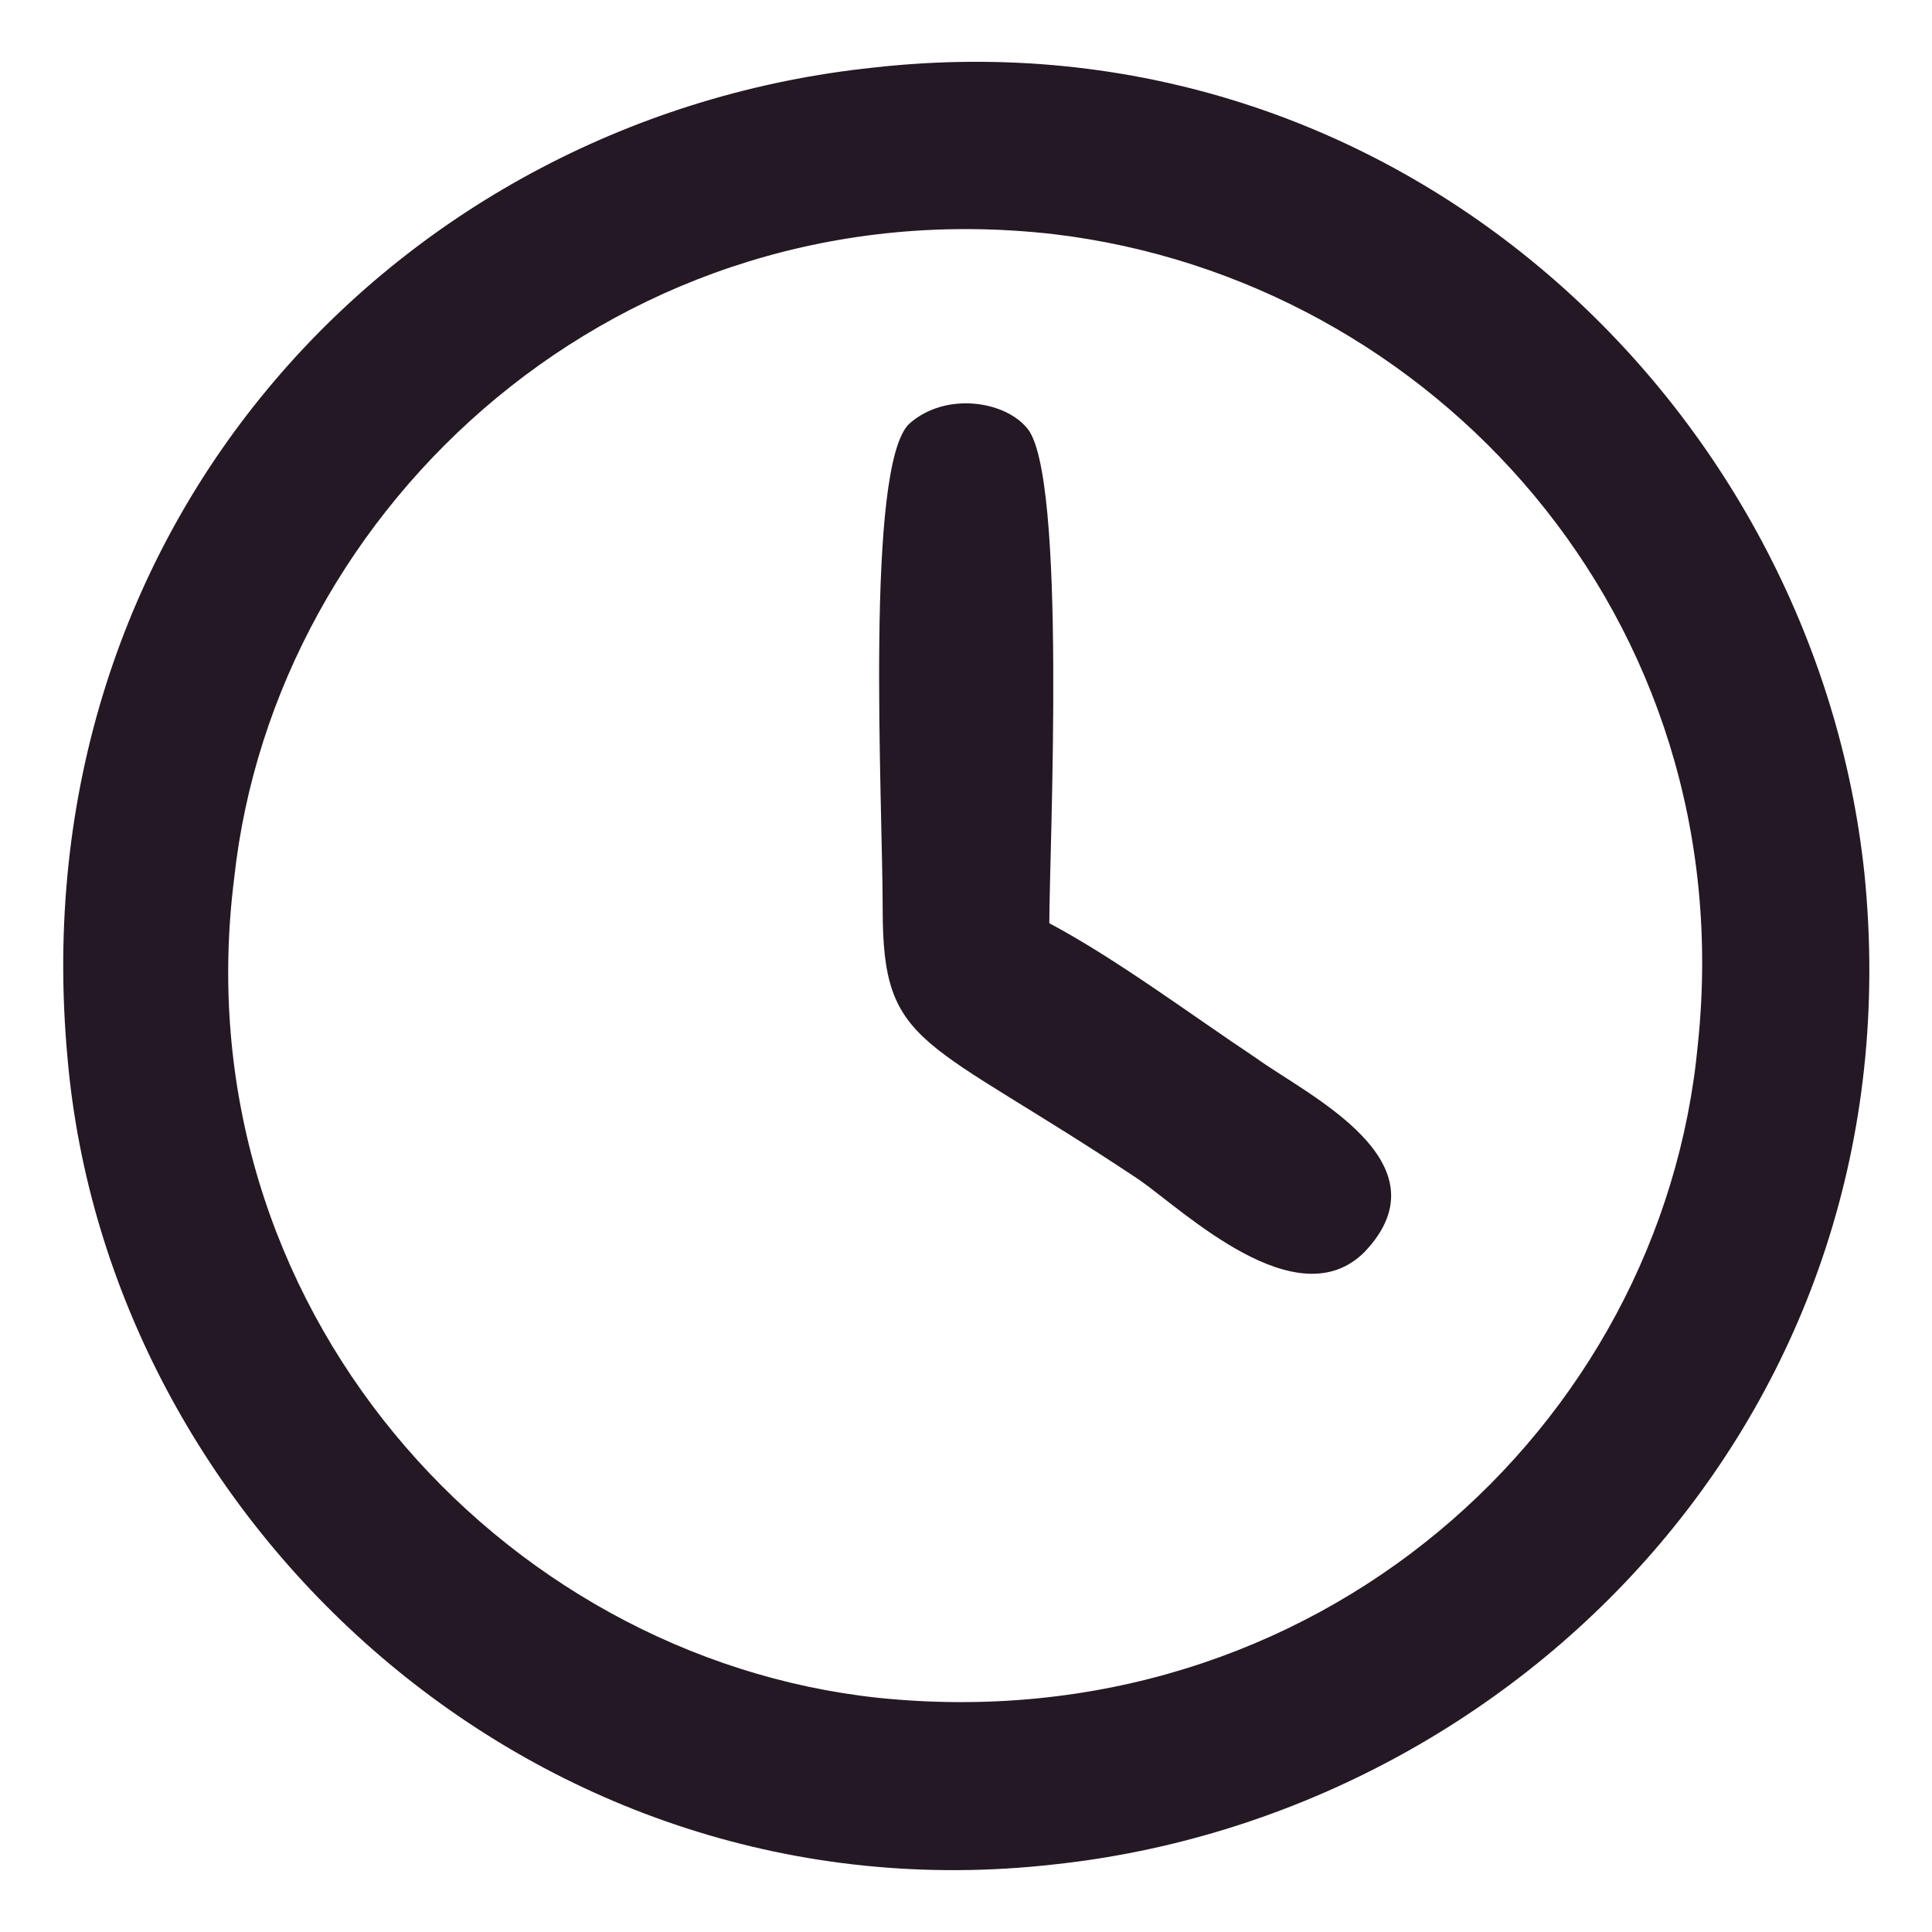
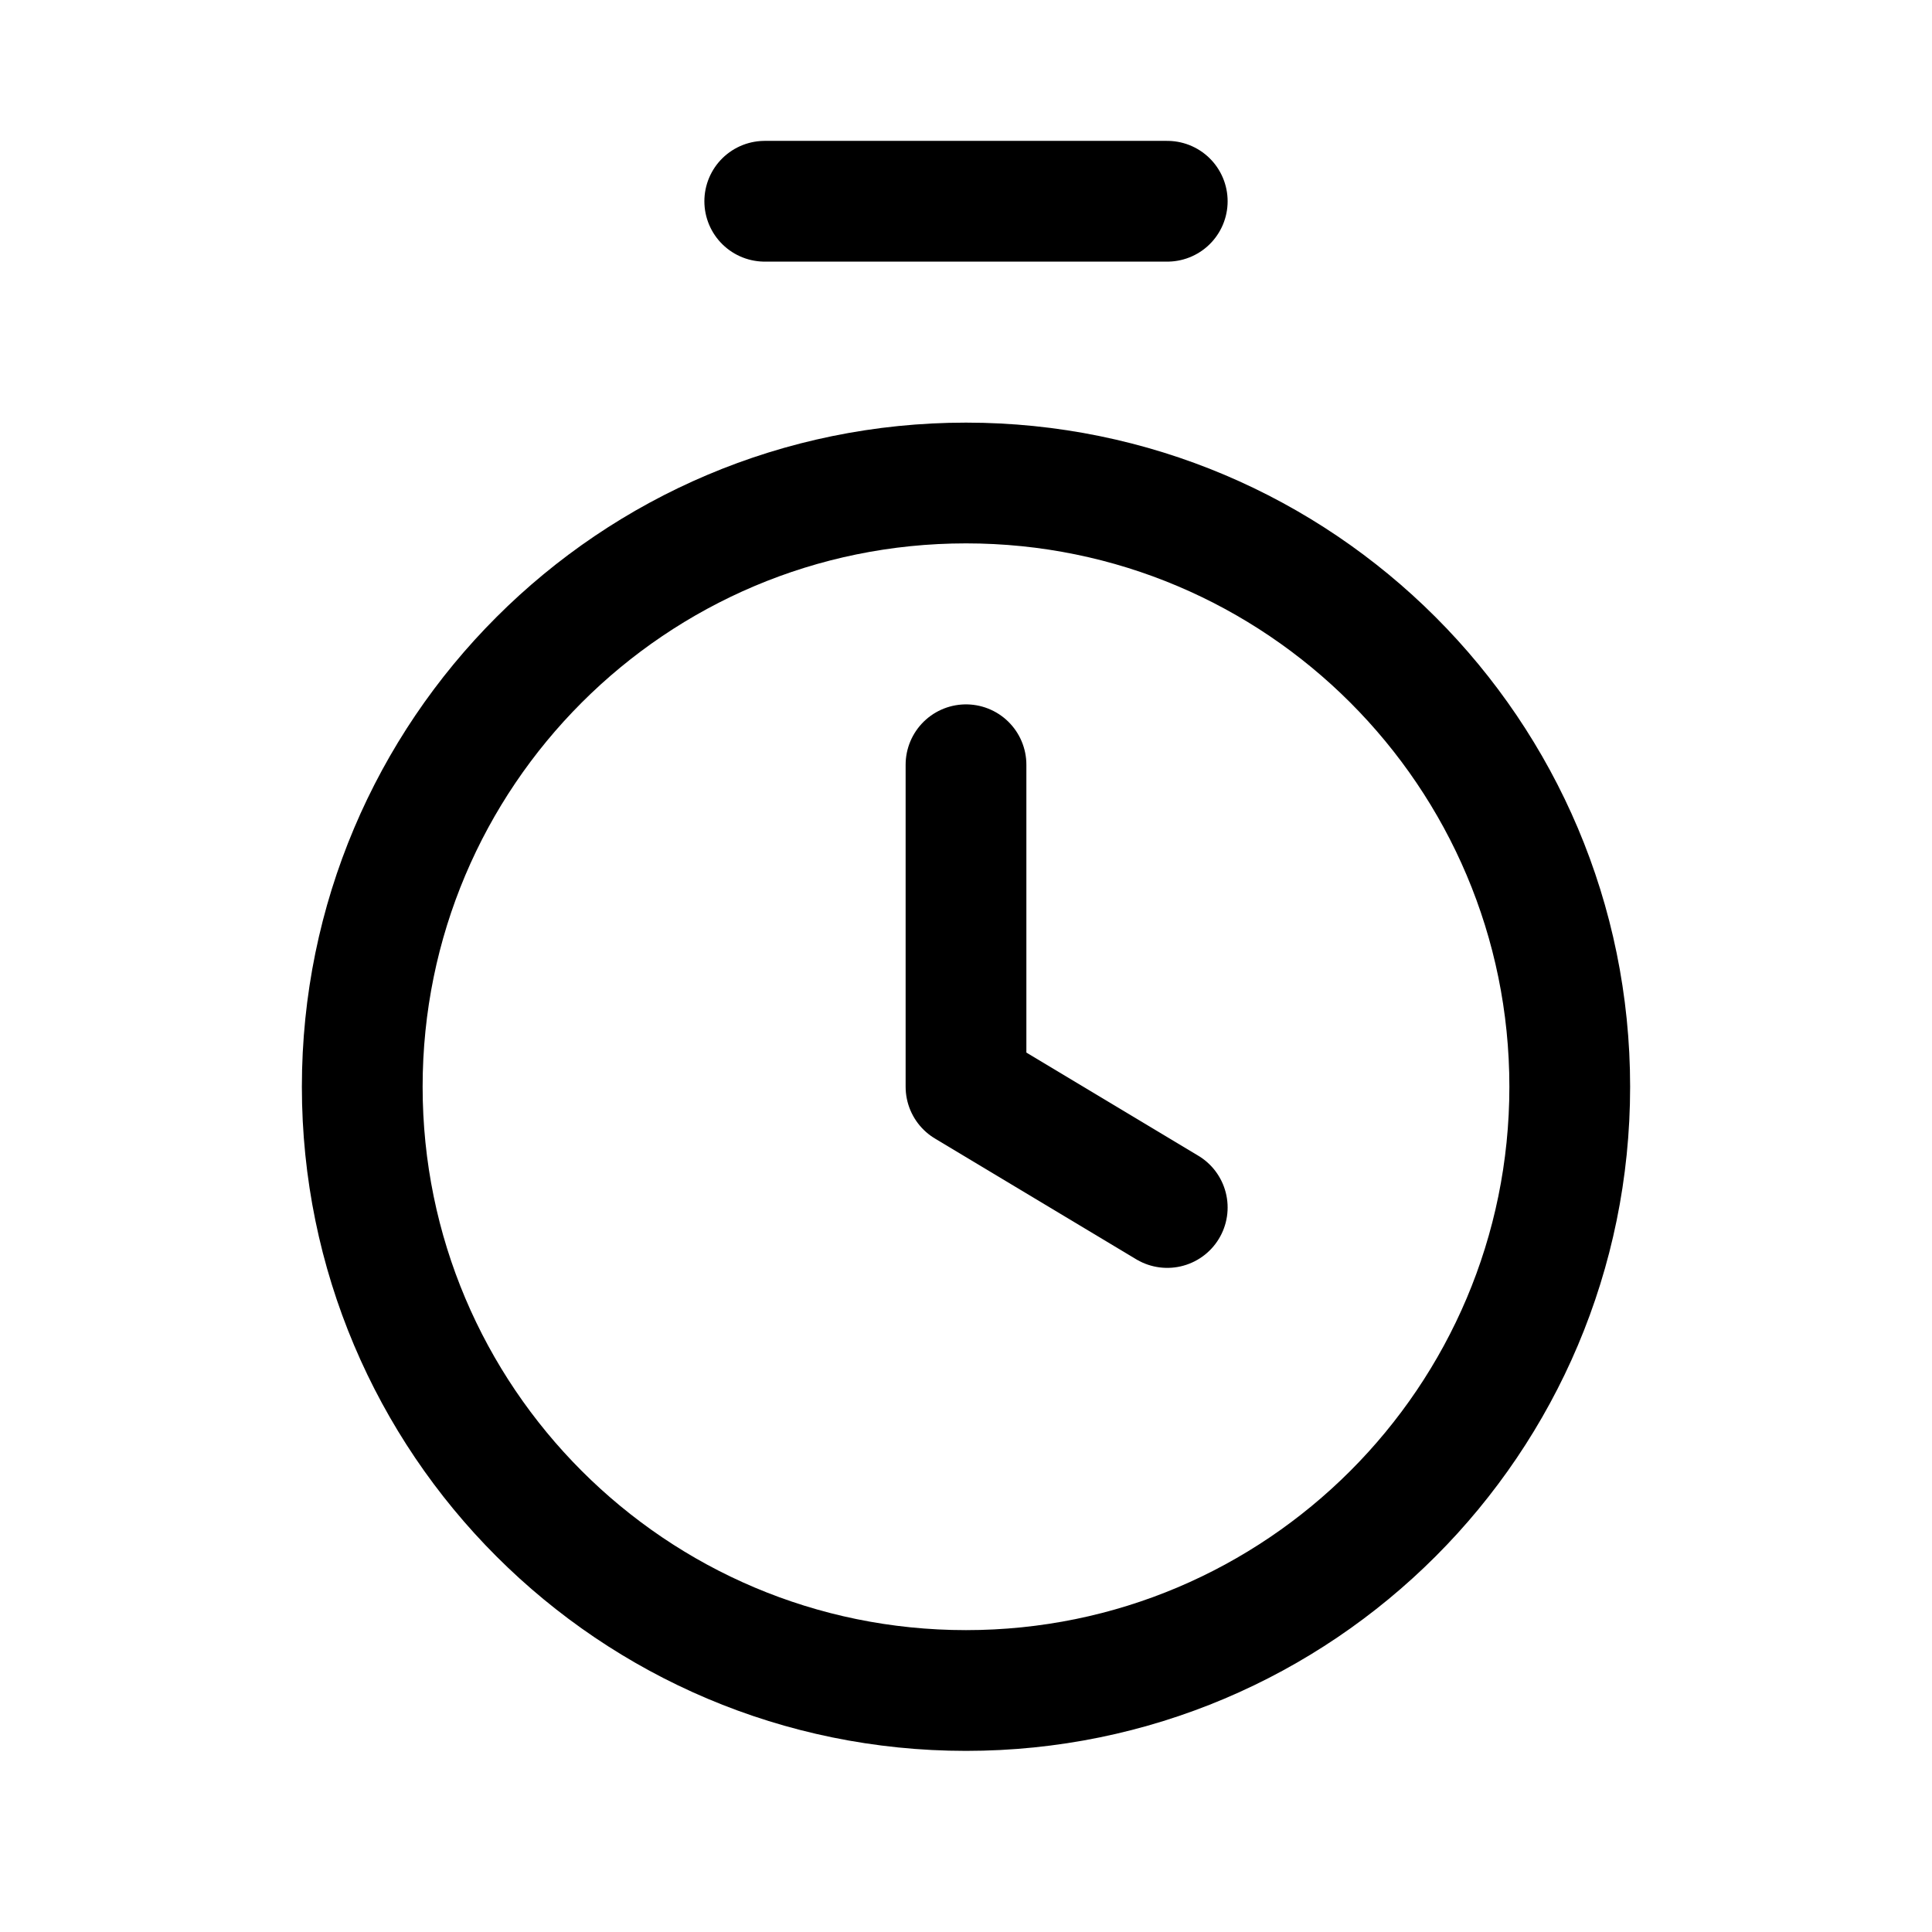
- <svg xmlns="http://www.w3.org/2000/svg" viewBox="0 0 4.29 4.29" width="24" height="24" fill-rule="evenodd" clip-rule="evenodd">
-   <g id="_1992800678464">
-     <path fill="#241824" d="M3.77 2.32c-0.08,0.85 -0.85,1.55 -1.82,1.45 -0.84,-0.09 -1.55,-0.87 -1.43,-1.82 0.09,-0.83 0.86,-1.54 1.82,-1.43 0.84,0.1 1.53,0.85 1.43,1.8zm-3.62 0.03c0.09,1.03 1.04,1.92 2.19,1.79 1.03,-0.11 1.92,-1.01 1.8,-2.2 -0.11,-1.04 -1.04,-1.92 -2.2,-1.79 -1.05,0.11 -1.9,1.01 -1.79,2.2z" />
-     <path fill="#241824" d="M2.33 2.05c0,-0.16 0.04,-1 -0.05,-1.1 -0.05,-0.06 -0.18,-0.08 -0.26,-0.01 -0.1,0.09 -0.06,0.84 -0.06,1.08 0,0.31 0.09,0.28 0.57,0.6 0.1,0.07 0.35,0.31 0.5,0.16 0.19,-0.2 -0.13,-0.35 -0.24,-0.43 -0.15,-0.1 -0.31,-0.22 -0.46,-0.3z" />
-   </g>
+ <svg xmlns="http://www.w3.org/2000/svg" width="24" height="24" viewBox="0 0 24 24" fill="none" stroke="currentColor" stroke-width="1.5" stroke-linecap="round" stroke-linejoin="round">
+   <circle cx="12" cy="13.5" r="7.5" />
+   <path d="M12 9.5v4l2.5 1.5M9.5 2.5h5" />
</svg>
